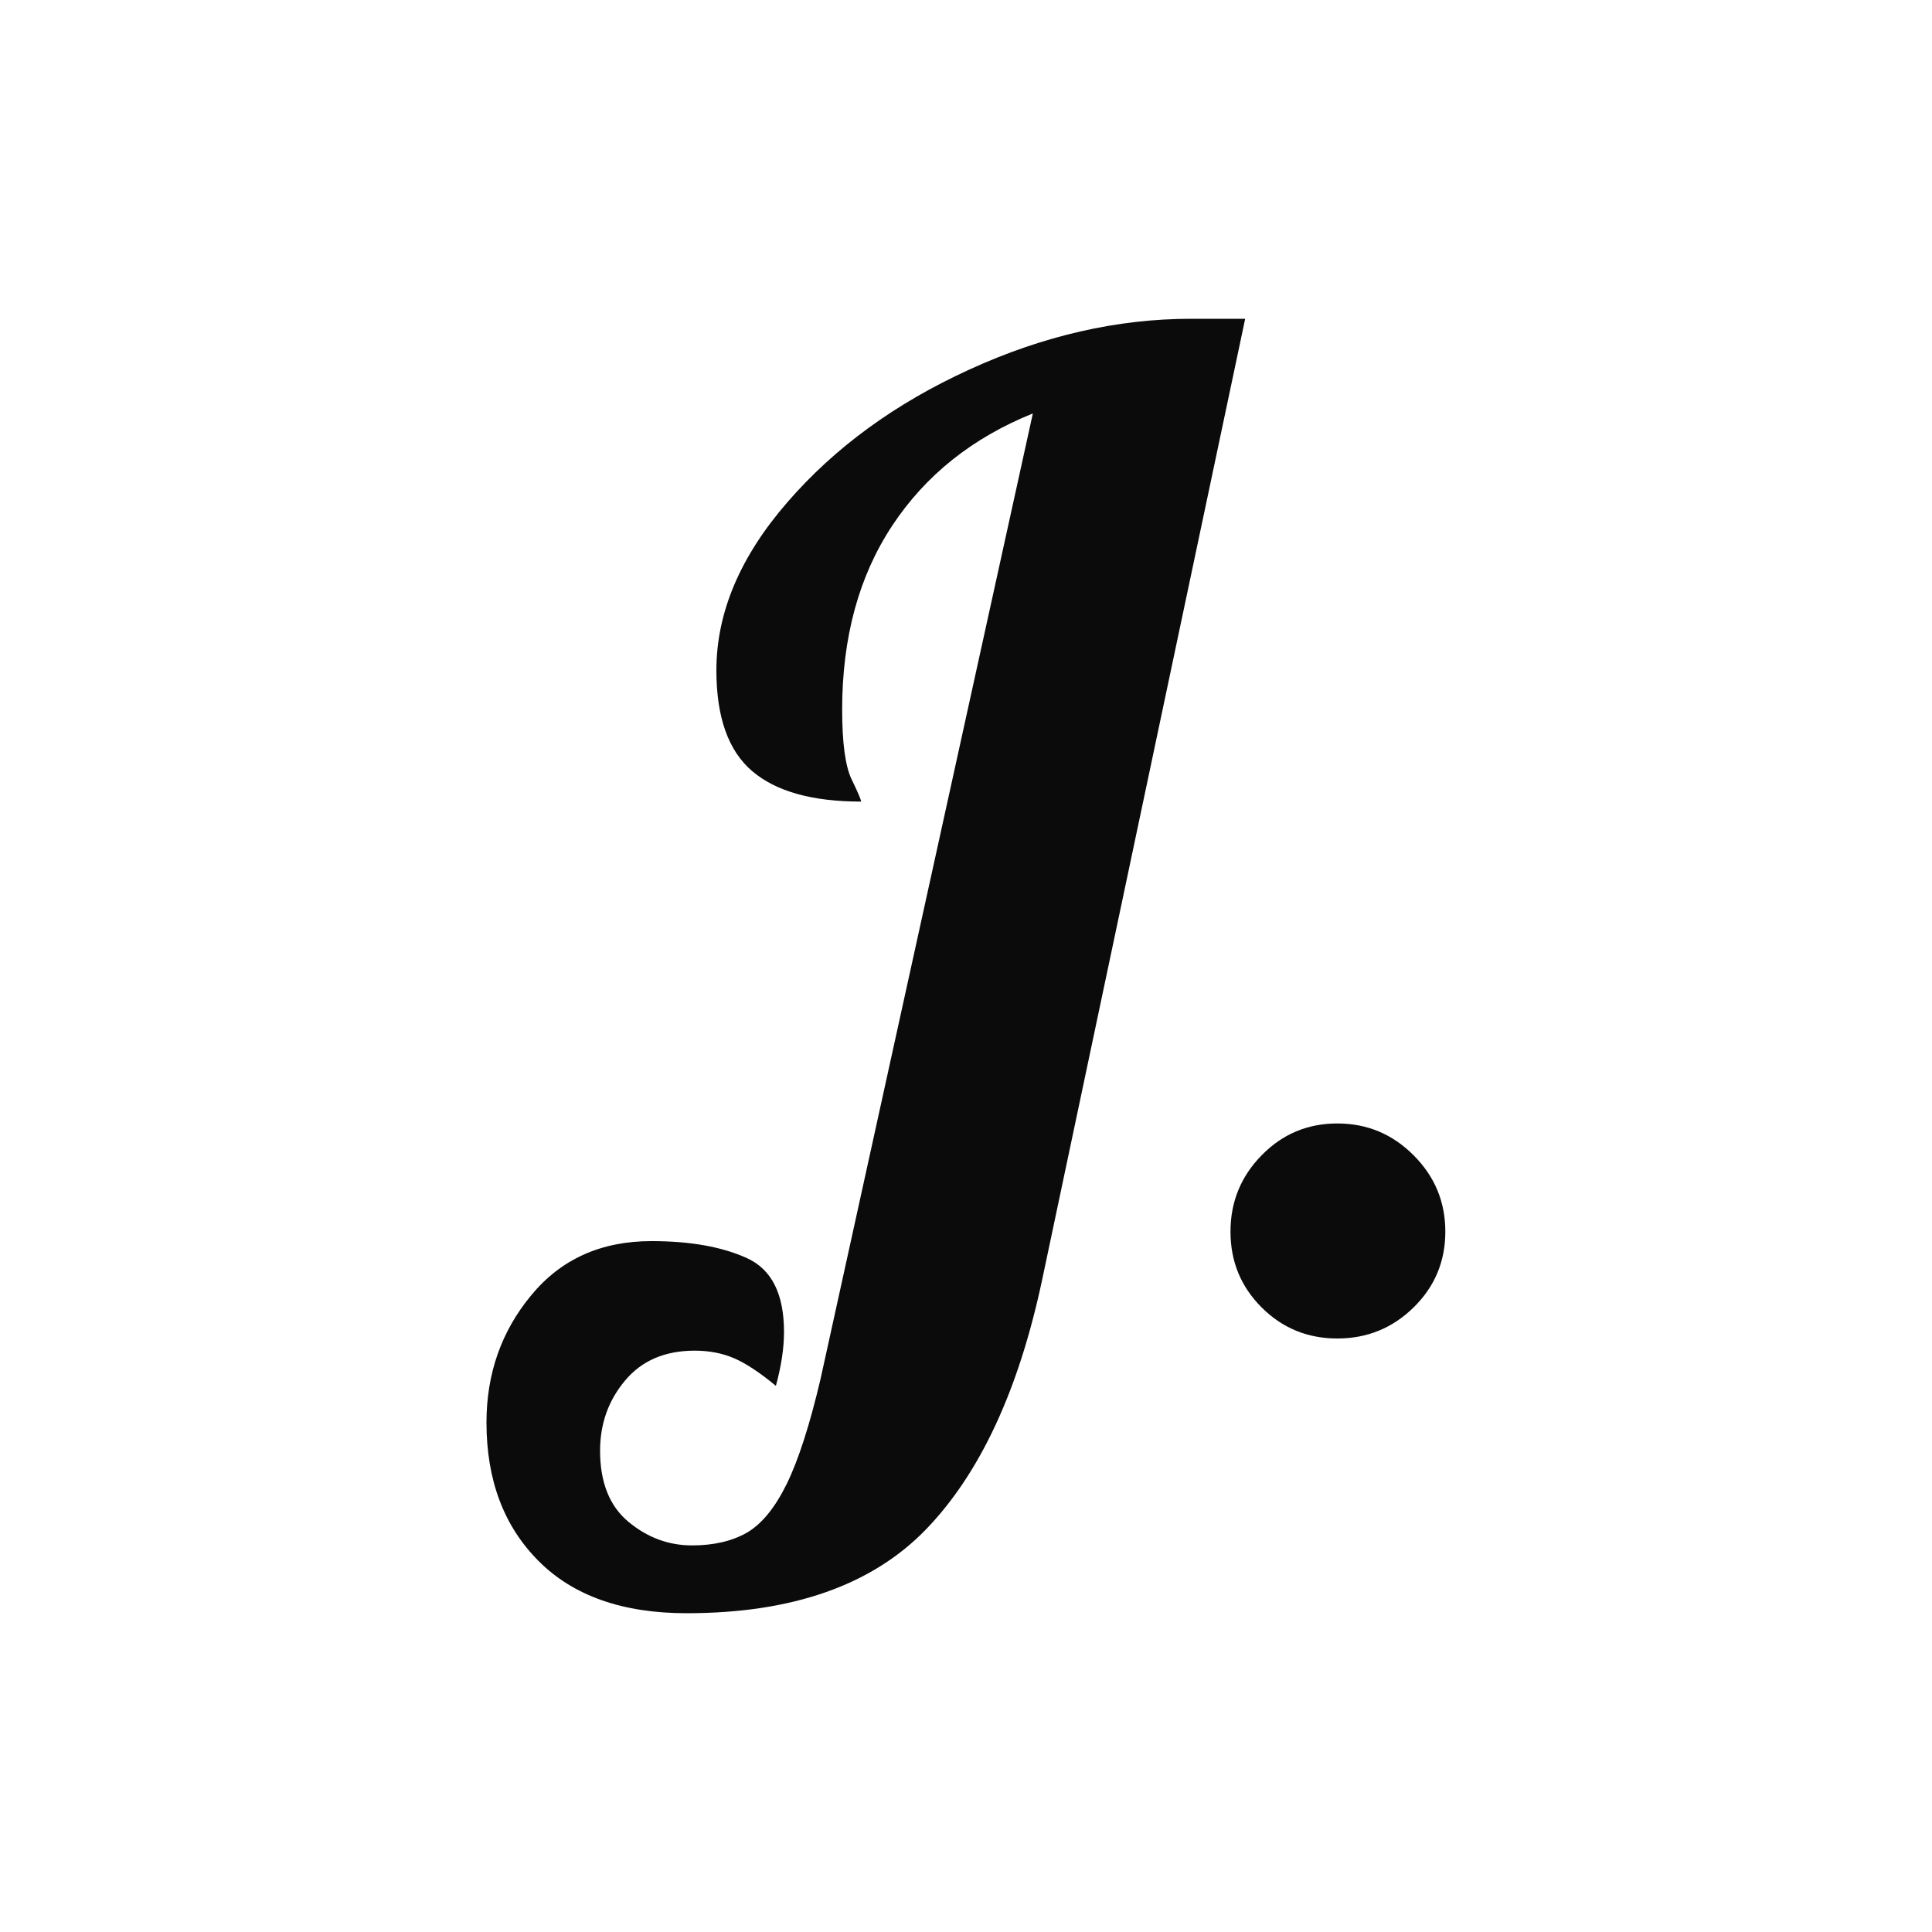
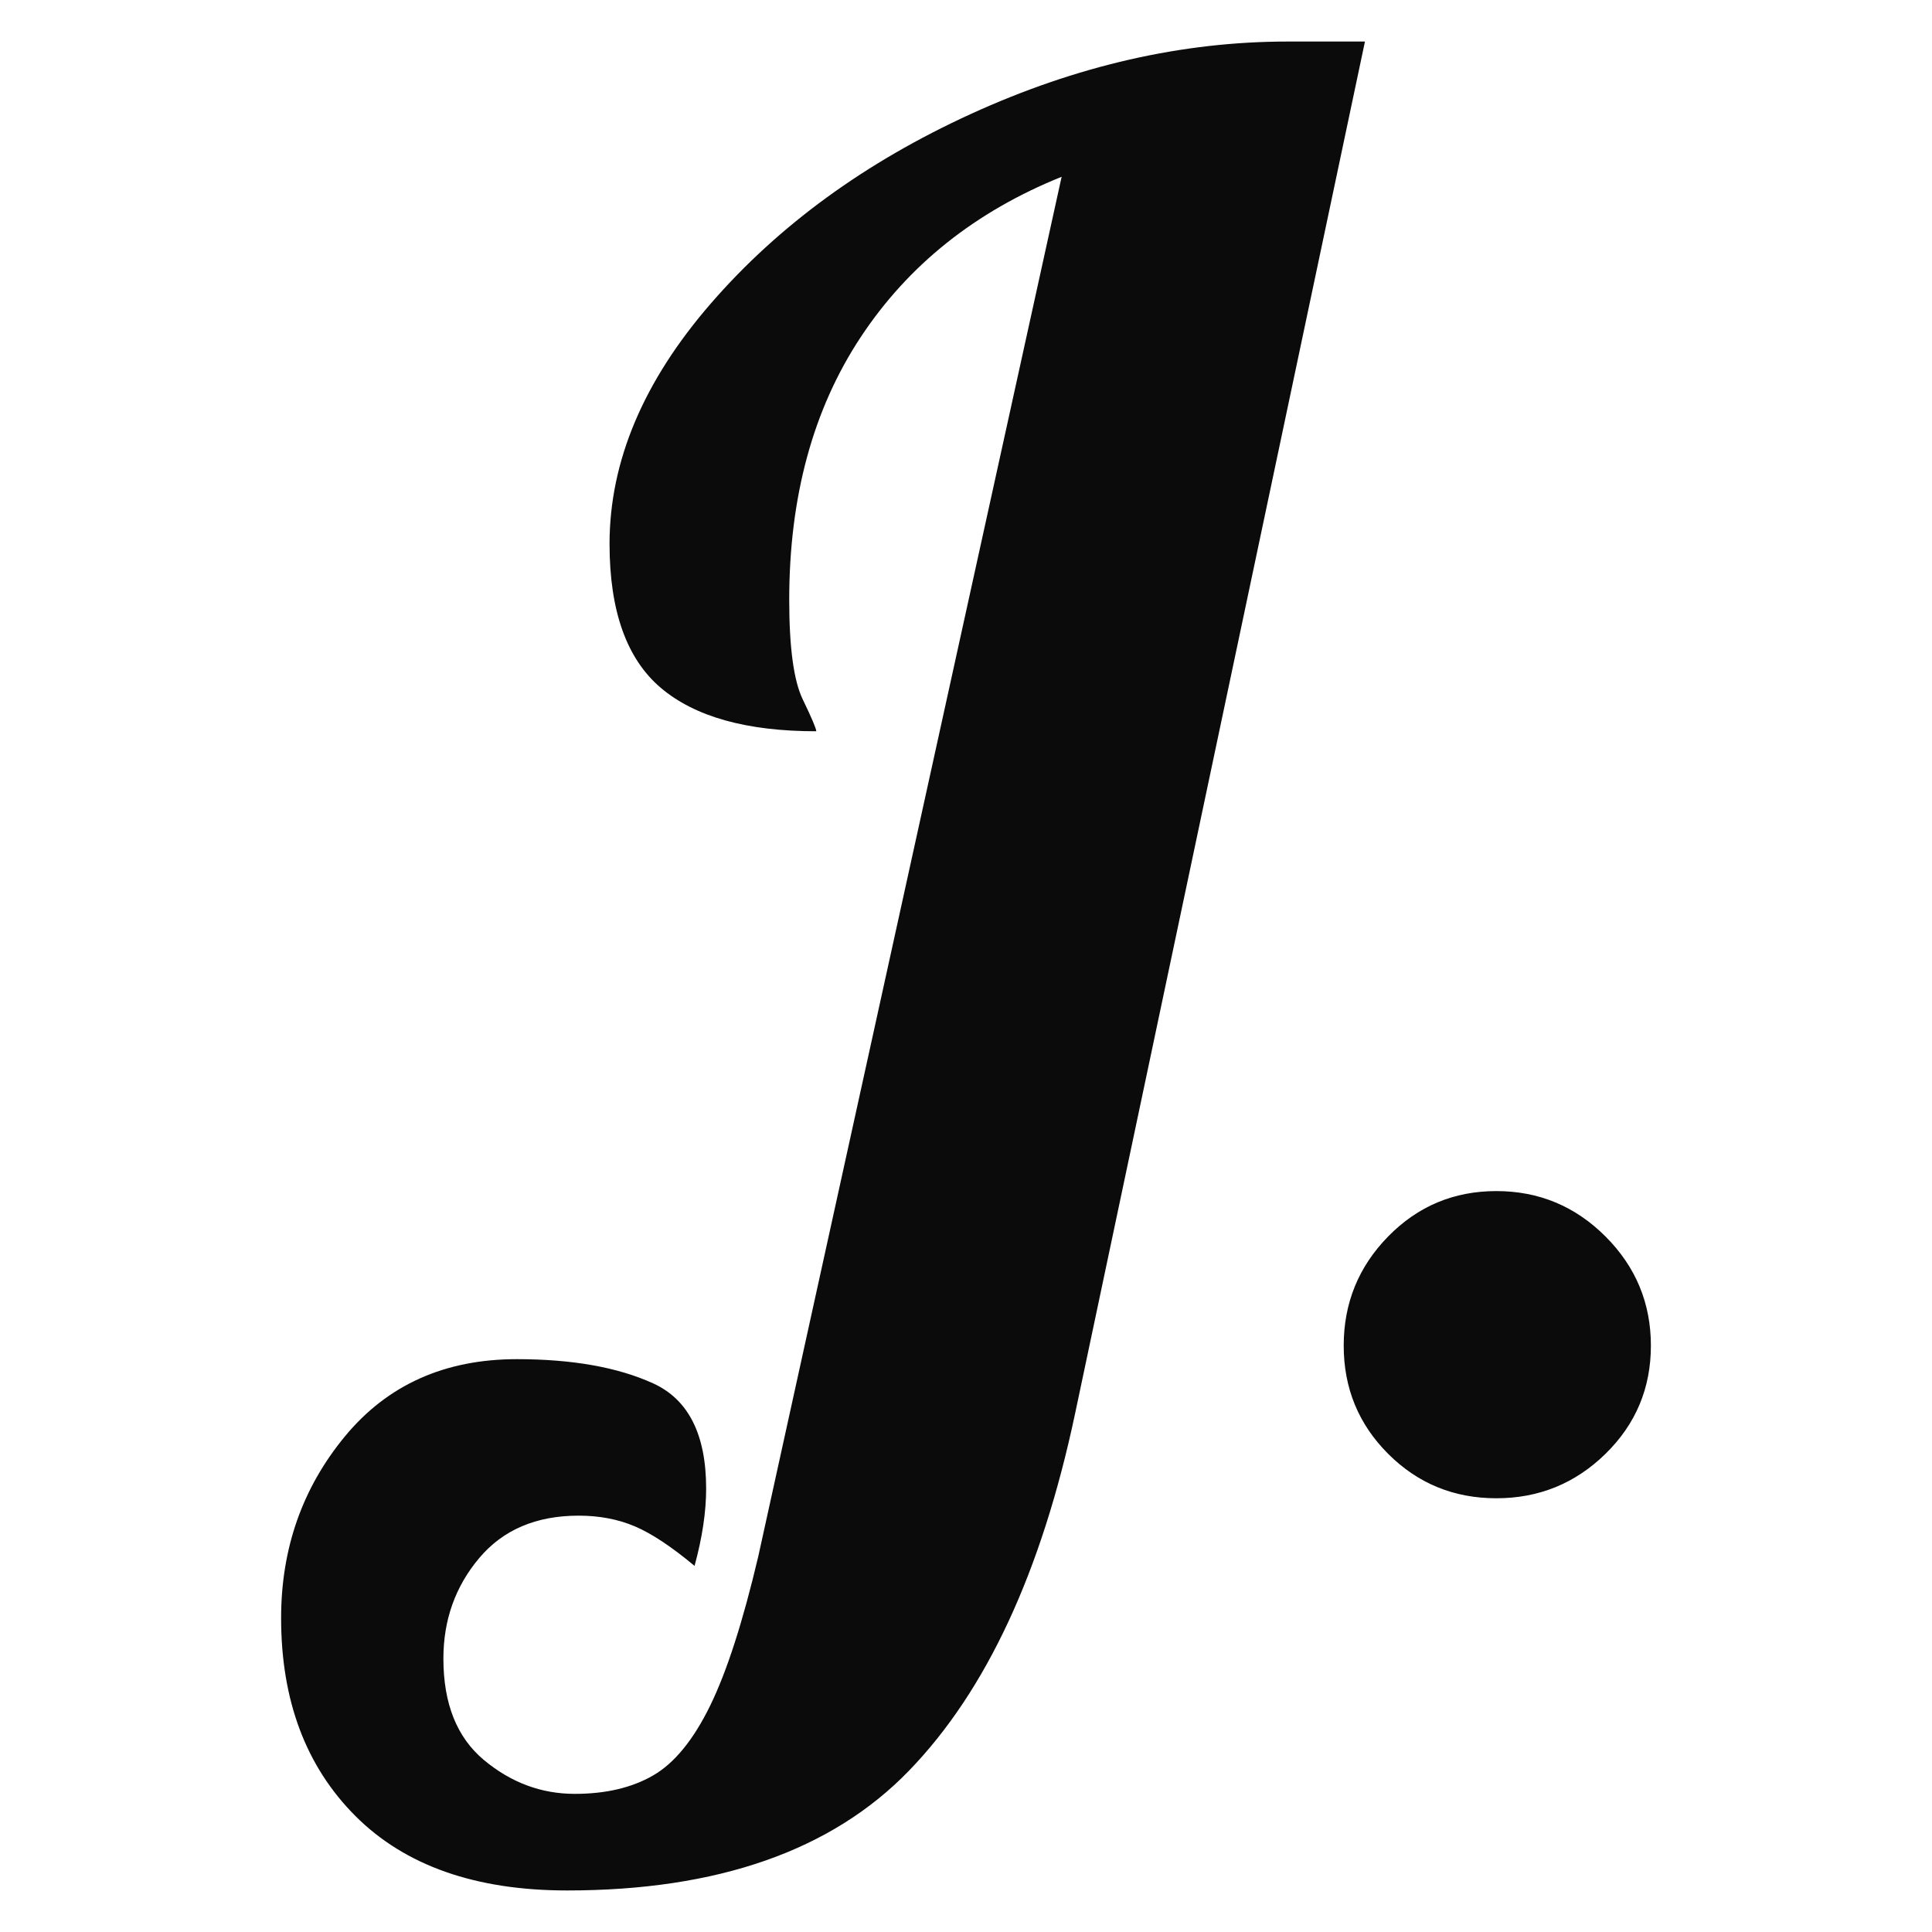
<svg xmlns="http://www.w3.org/2000/svg" width="256" height="256" viewBox="0 0 100 100">
-   <path d="M35.54 83.50Q30.57 83.50 27.88 80.80Q25.18 78.10 25.18 73.63L25.18 73.63Q25.18 69.84 27.49 67.05Q29.80 64.24 33.72 64.24L33.72 64.24Q36.73 64.24 38.66 65.12Q40.58 65.99 40.58 68.94L40.58 68.94Q40.58 70.19 40.16 71.73L40.16 71.73Q38.90 70.69 37.99 70.30Q37.08 69.91 35.96 69.91L35.96 69.91Q33.65 69.91 32.36 71.45Q31.06 72.99 31.06 75.09L31.06 75.09Q31.06 77.55 32.53 78.77Q34.00 79.99 35.82 79.99L35.82 79.99Q37.50 79.99 38.66 79.33Q39.81 78.66 40.72 76.81Q41.63 74.95 42.47 71.38L42.47 71.38L53.46 21.40Q48.77 23.29 46.18 27.21Q43.59 31.13 43.59 36.73L43.59 36.73Q43.59 39.32 44.08 40.34Q44.57 41.35 44.57 41.49L44.57 41.49Q40.79 41.49 38.94 39.92Q37.08 38.34 37.08 34.70L37.08 34.70Q37.08 30.22 40.76 25.99Q44.43 21.75 50.17 19.13Q55.91 16.50 61.66 16.50L61.66 16.50L64.45 16.50L53.95 66.20Q52.13 74.81 47.93 79.16Q43.73 83.50 35.54 83.50L35.54 83.50ZM69.22 69.28Q66.91 69.28 65.30 67.67Q63.69 66.06 63.69 63.75L63.69 63.75Q63.69 61.44 65.30 59.80Q66.91 58.15 69.22 58.15L69.22 58.15Q71.53 58.15 73.17 59.80Q74.81 61.44 74.81 63.75L74.81 63.75Q74.81 66.06 73.17 67.67Q71.53 69.28 69.22 69.28L69.22 69.28Z" fill="#0b0b0b" />
+   <path d="M29.35 97.85Q22.25 97.85 18.40 94Q14.55 90.15 14.55 83.75L14.55 83.75Q14.55 78.35 17.85 74.35Q21.15 70.35 26.75 70.35L26.75 70.35Q31.05 70.35 33.80 71.60Q36.55 72.85 36.55 77.05L36.55 77.05Q36.55 78.85 35.95 81.05L35.95 81.05Q34.15 79.55 32.85 79.00Q31.55 78.45 29.95 78.45L29.95 78.45Q26.65 78.45 24.80 80.65Q22.95 82.85 22.95 85.85L22.95 85.85Q22.95 89.35 25.05 91.10Q27.15 92.85 29.75 92.85L29.75 92.85Q32.15 92.85 33.80 91.90Q35.45 90.95 36.75 88.30Q38.05 85.65 39.25 80.55L39.25 80.55L54.95 9.15Q48.25 11.85 44.55 17.45Q40.85 23.05 40.85 31.05L40.85 31.05Q40.85 34.75 41.55 36.20Q42.25 37.65 42.25 37.85L42.25 37.85Q36.85 37.85 34.20 35.60Q31.55 33.35 31.55 28.15L31.55 28.15Q31.55 21.75 36.80 15.70Q42.05 9.65 50.25 5.90Q58.45 2.15 66.65 2.15L66.65 2.15L70.65 2.15L55.65 73.15Q53.05 85.45 47.05 91.65Q41.05 97.85 29.35 97.85L29.35 97.85ZM77.45 77.55Q74.15 77.55 71.85 75.25Q69.55 72.95 69.55 69.65L69.55 69.65Q69.55 66.35 71.85 64.00Q74.15 61.65 77.45 61.65L77.45 61.65Q80.75 61.65 83.10 64.00Q85.45 66.35 85.45 69.65L85.45 69.65Q85.45 72.95 83.10 75.25Q80.75 77.55 77.45 77.55L77.45 77.55Z" fill="#0b0b0b" />
</svg>
